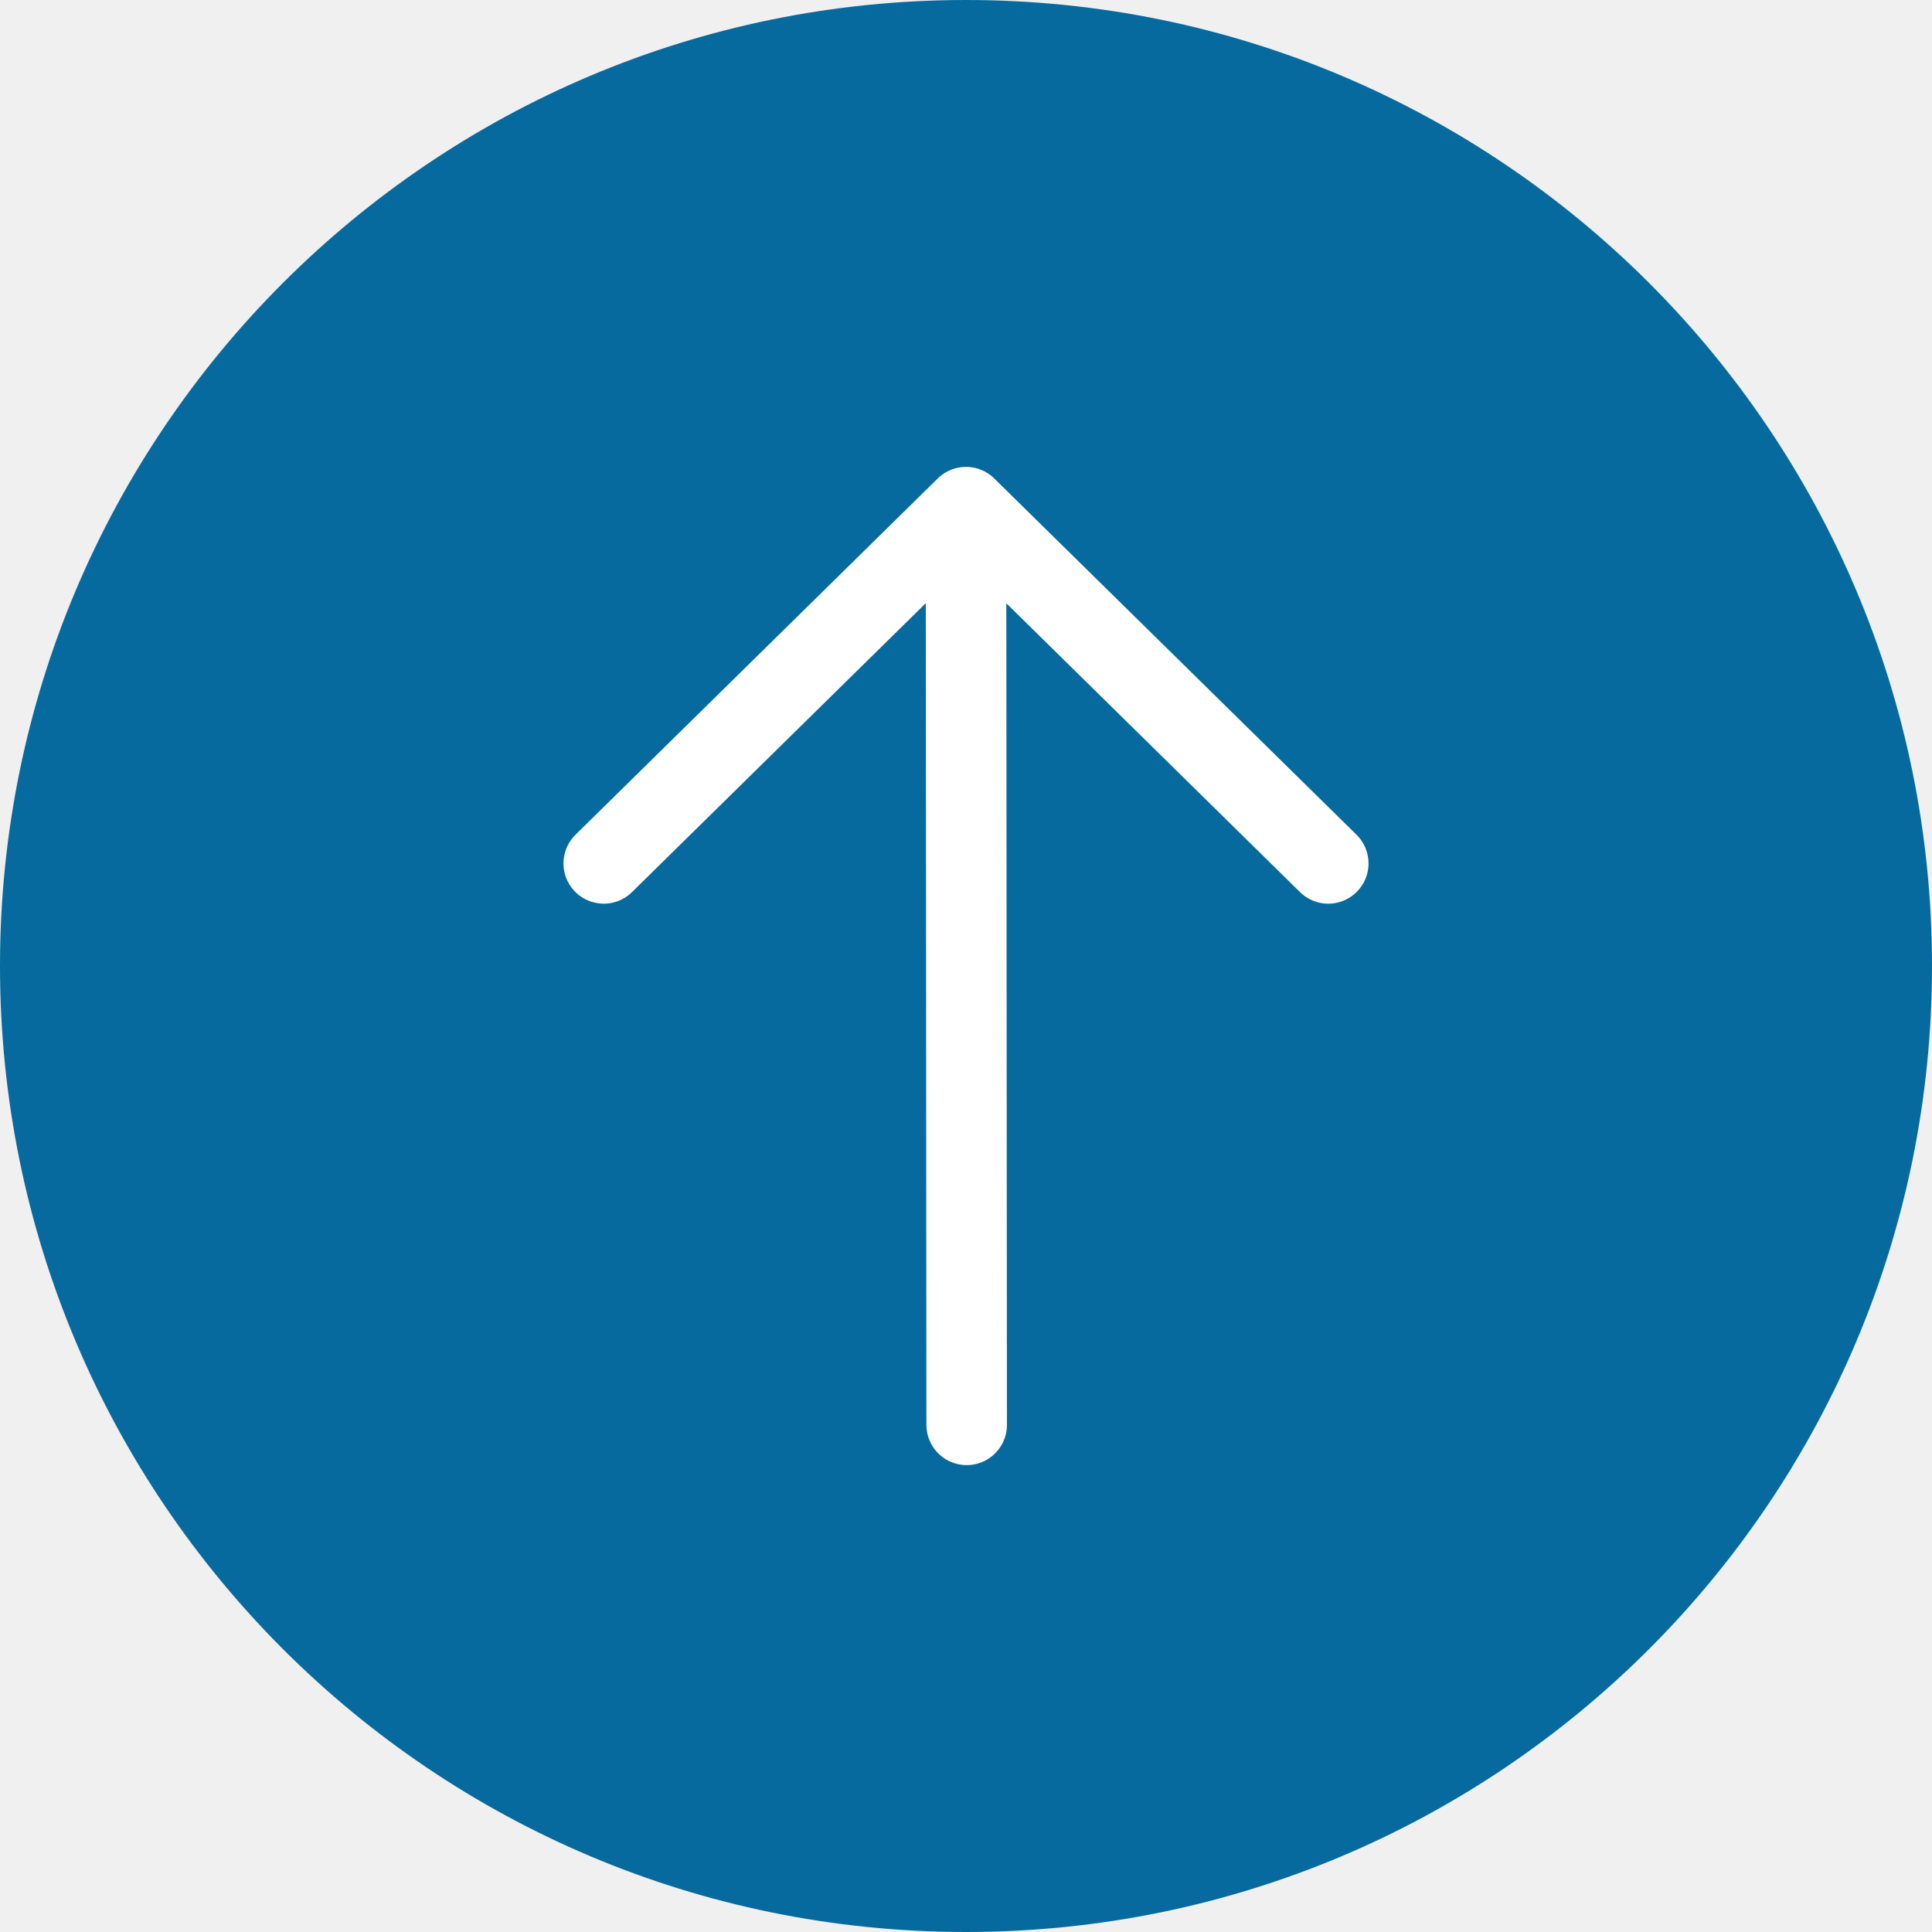
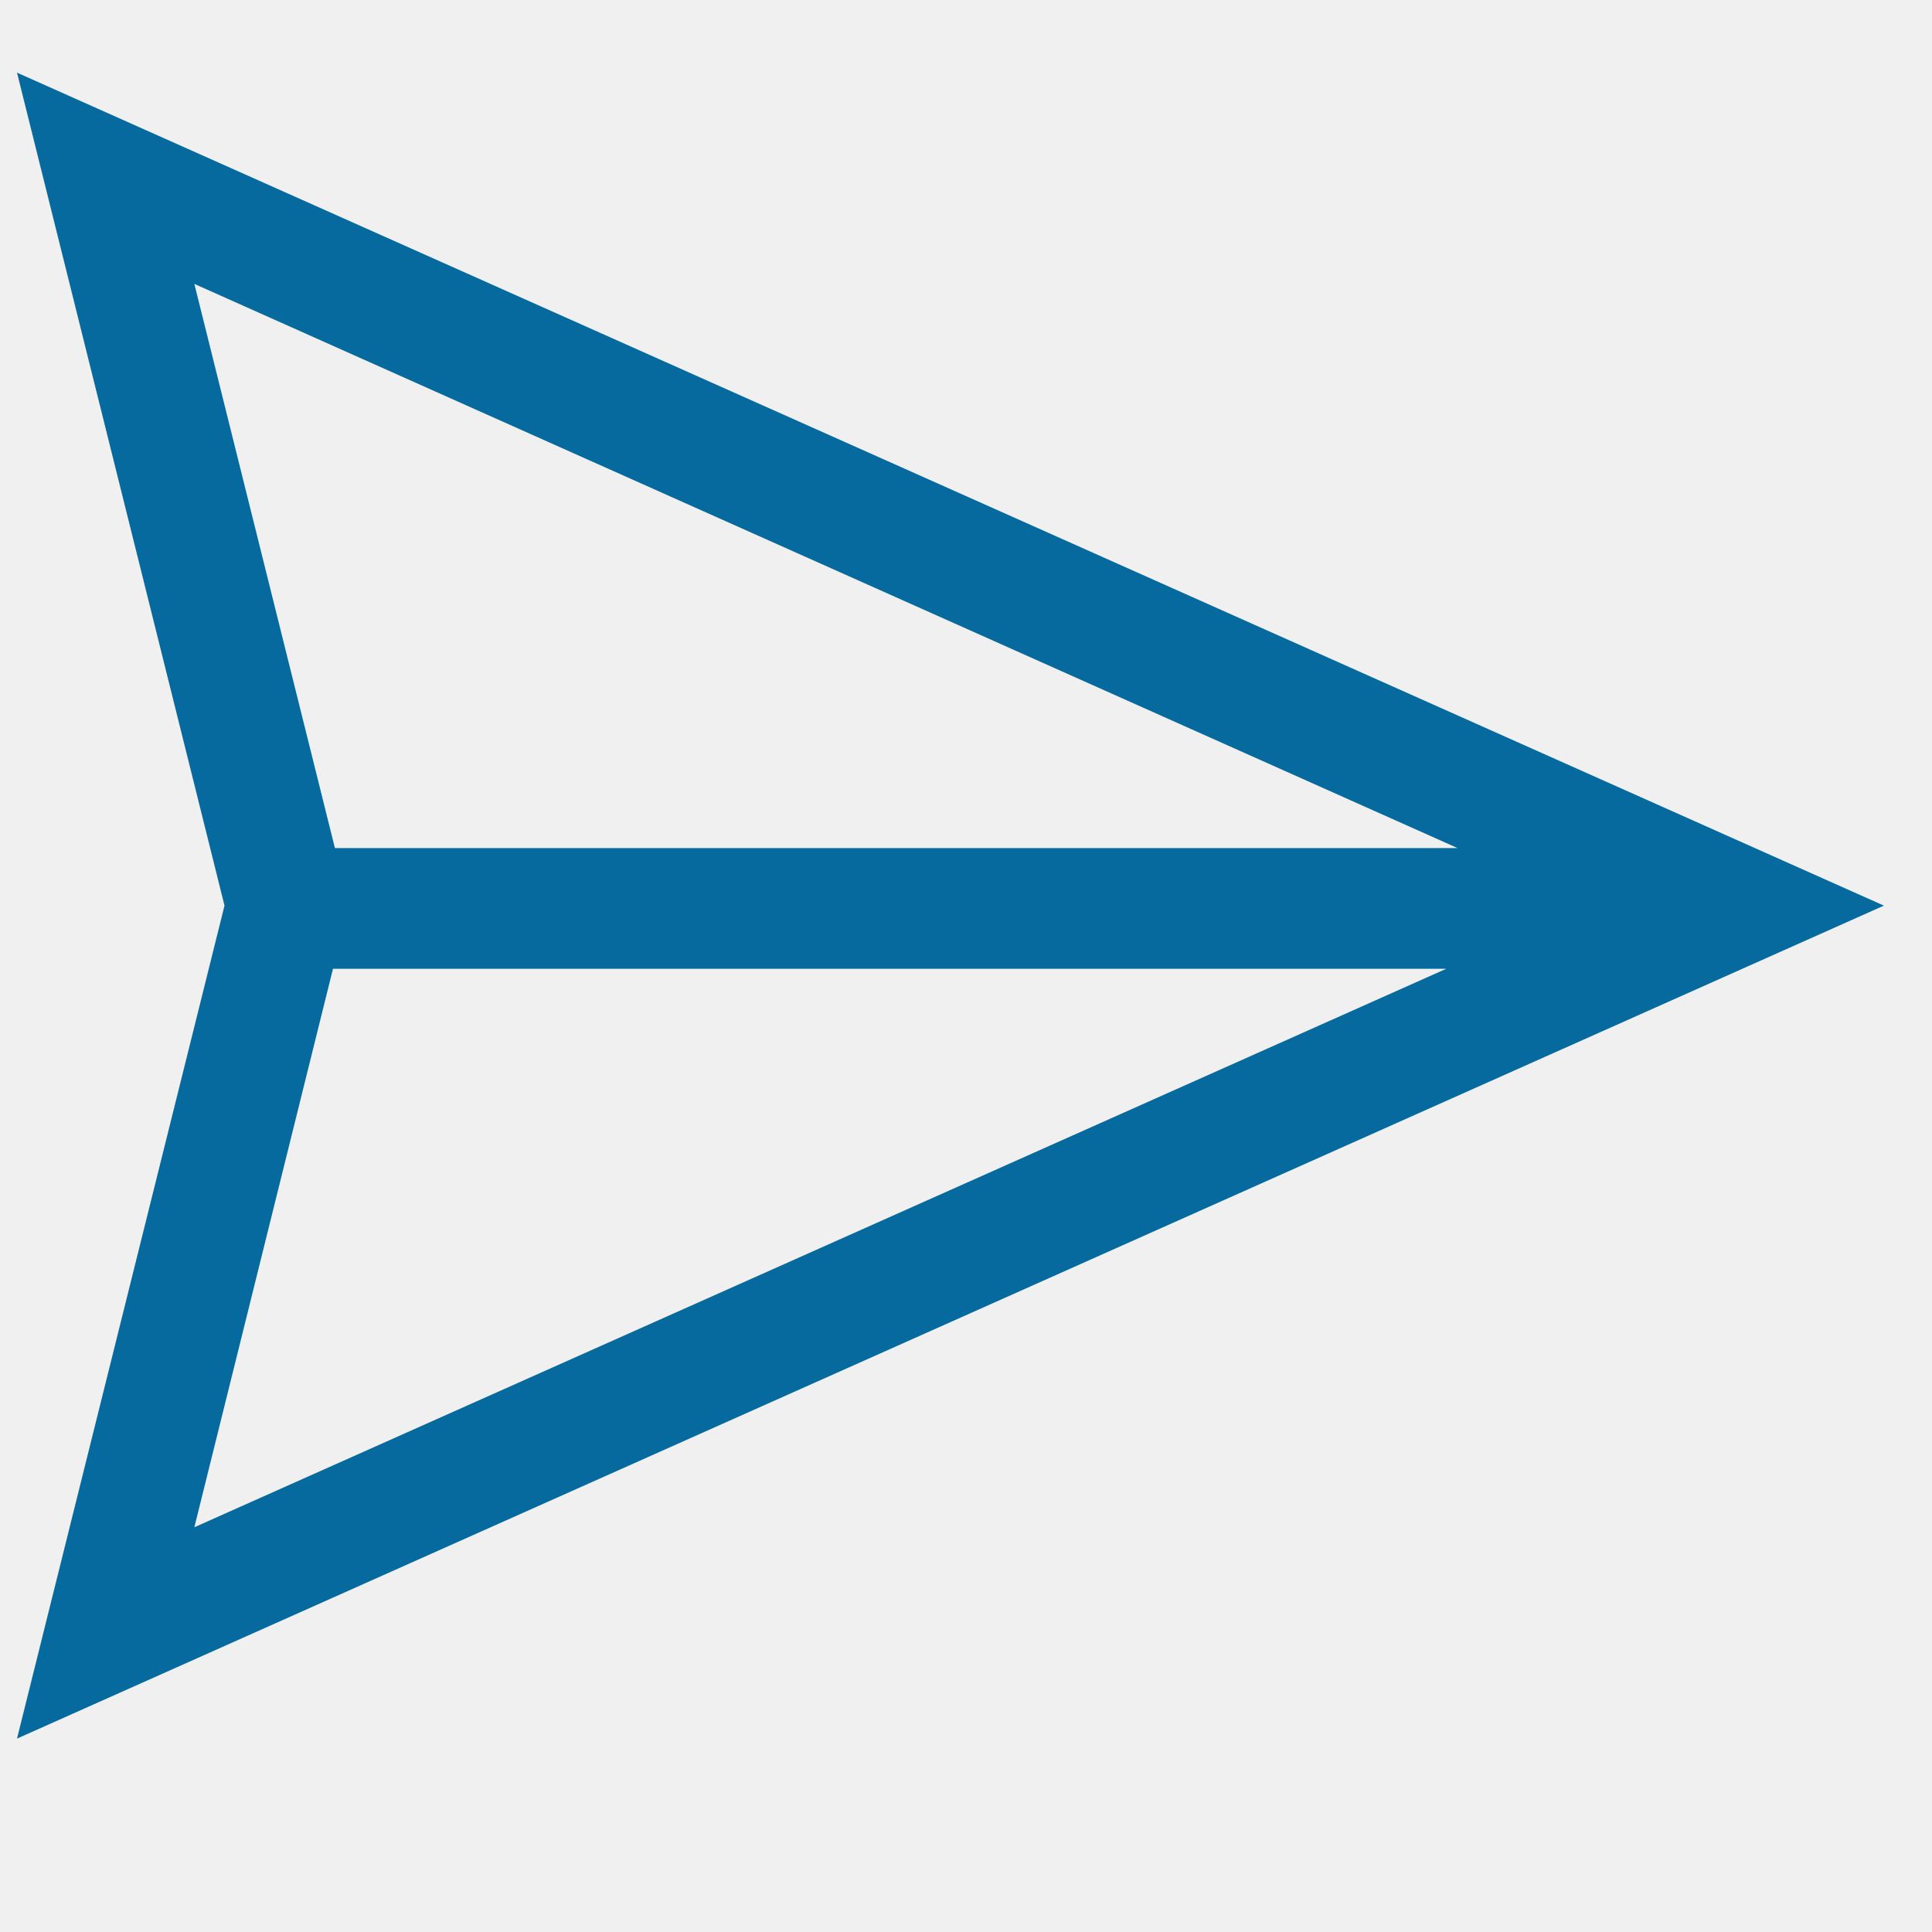
- <svg xmlns="http://www.w3.org/2000/svg" width="40" height="40" viewBox="0 0 40 40" fill="none">
-   <path d="M0 20C0 8.954 8.954 0 20 0C31.046 0 40 8.954 40 20C40 31.046 31.046 40 20 40C8.954 40 0 31.046 0 20Z" fill="#066A9E" />
-   <path d="M20.014 29.5L20 10.723M27.5 17.876L20 10.5L12.5 17.876" stroke="white" stroke-width="1.667" stroke-linecap="round" stroke-linejoin="round" />
+ <svg xmlns="http://www.w3.org/2000/svg" width="20" height="20" viewBox="0 0 20 20" fill="none">
+   <path d="M19.502 9.375L0.176 17.998L2.324 9.375L0.176 0.752L19.502 9.375ZM2.012 2.939L3.467 8.779H15.088L2.012 2.939ZM3.447 10.029L2.012 15.81L14.971 10.029H3.447Z" fill="#066A9E" />
</svg>
